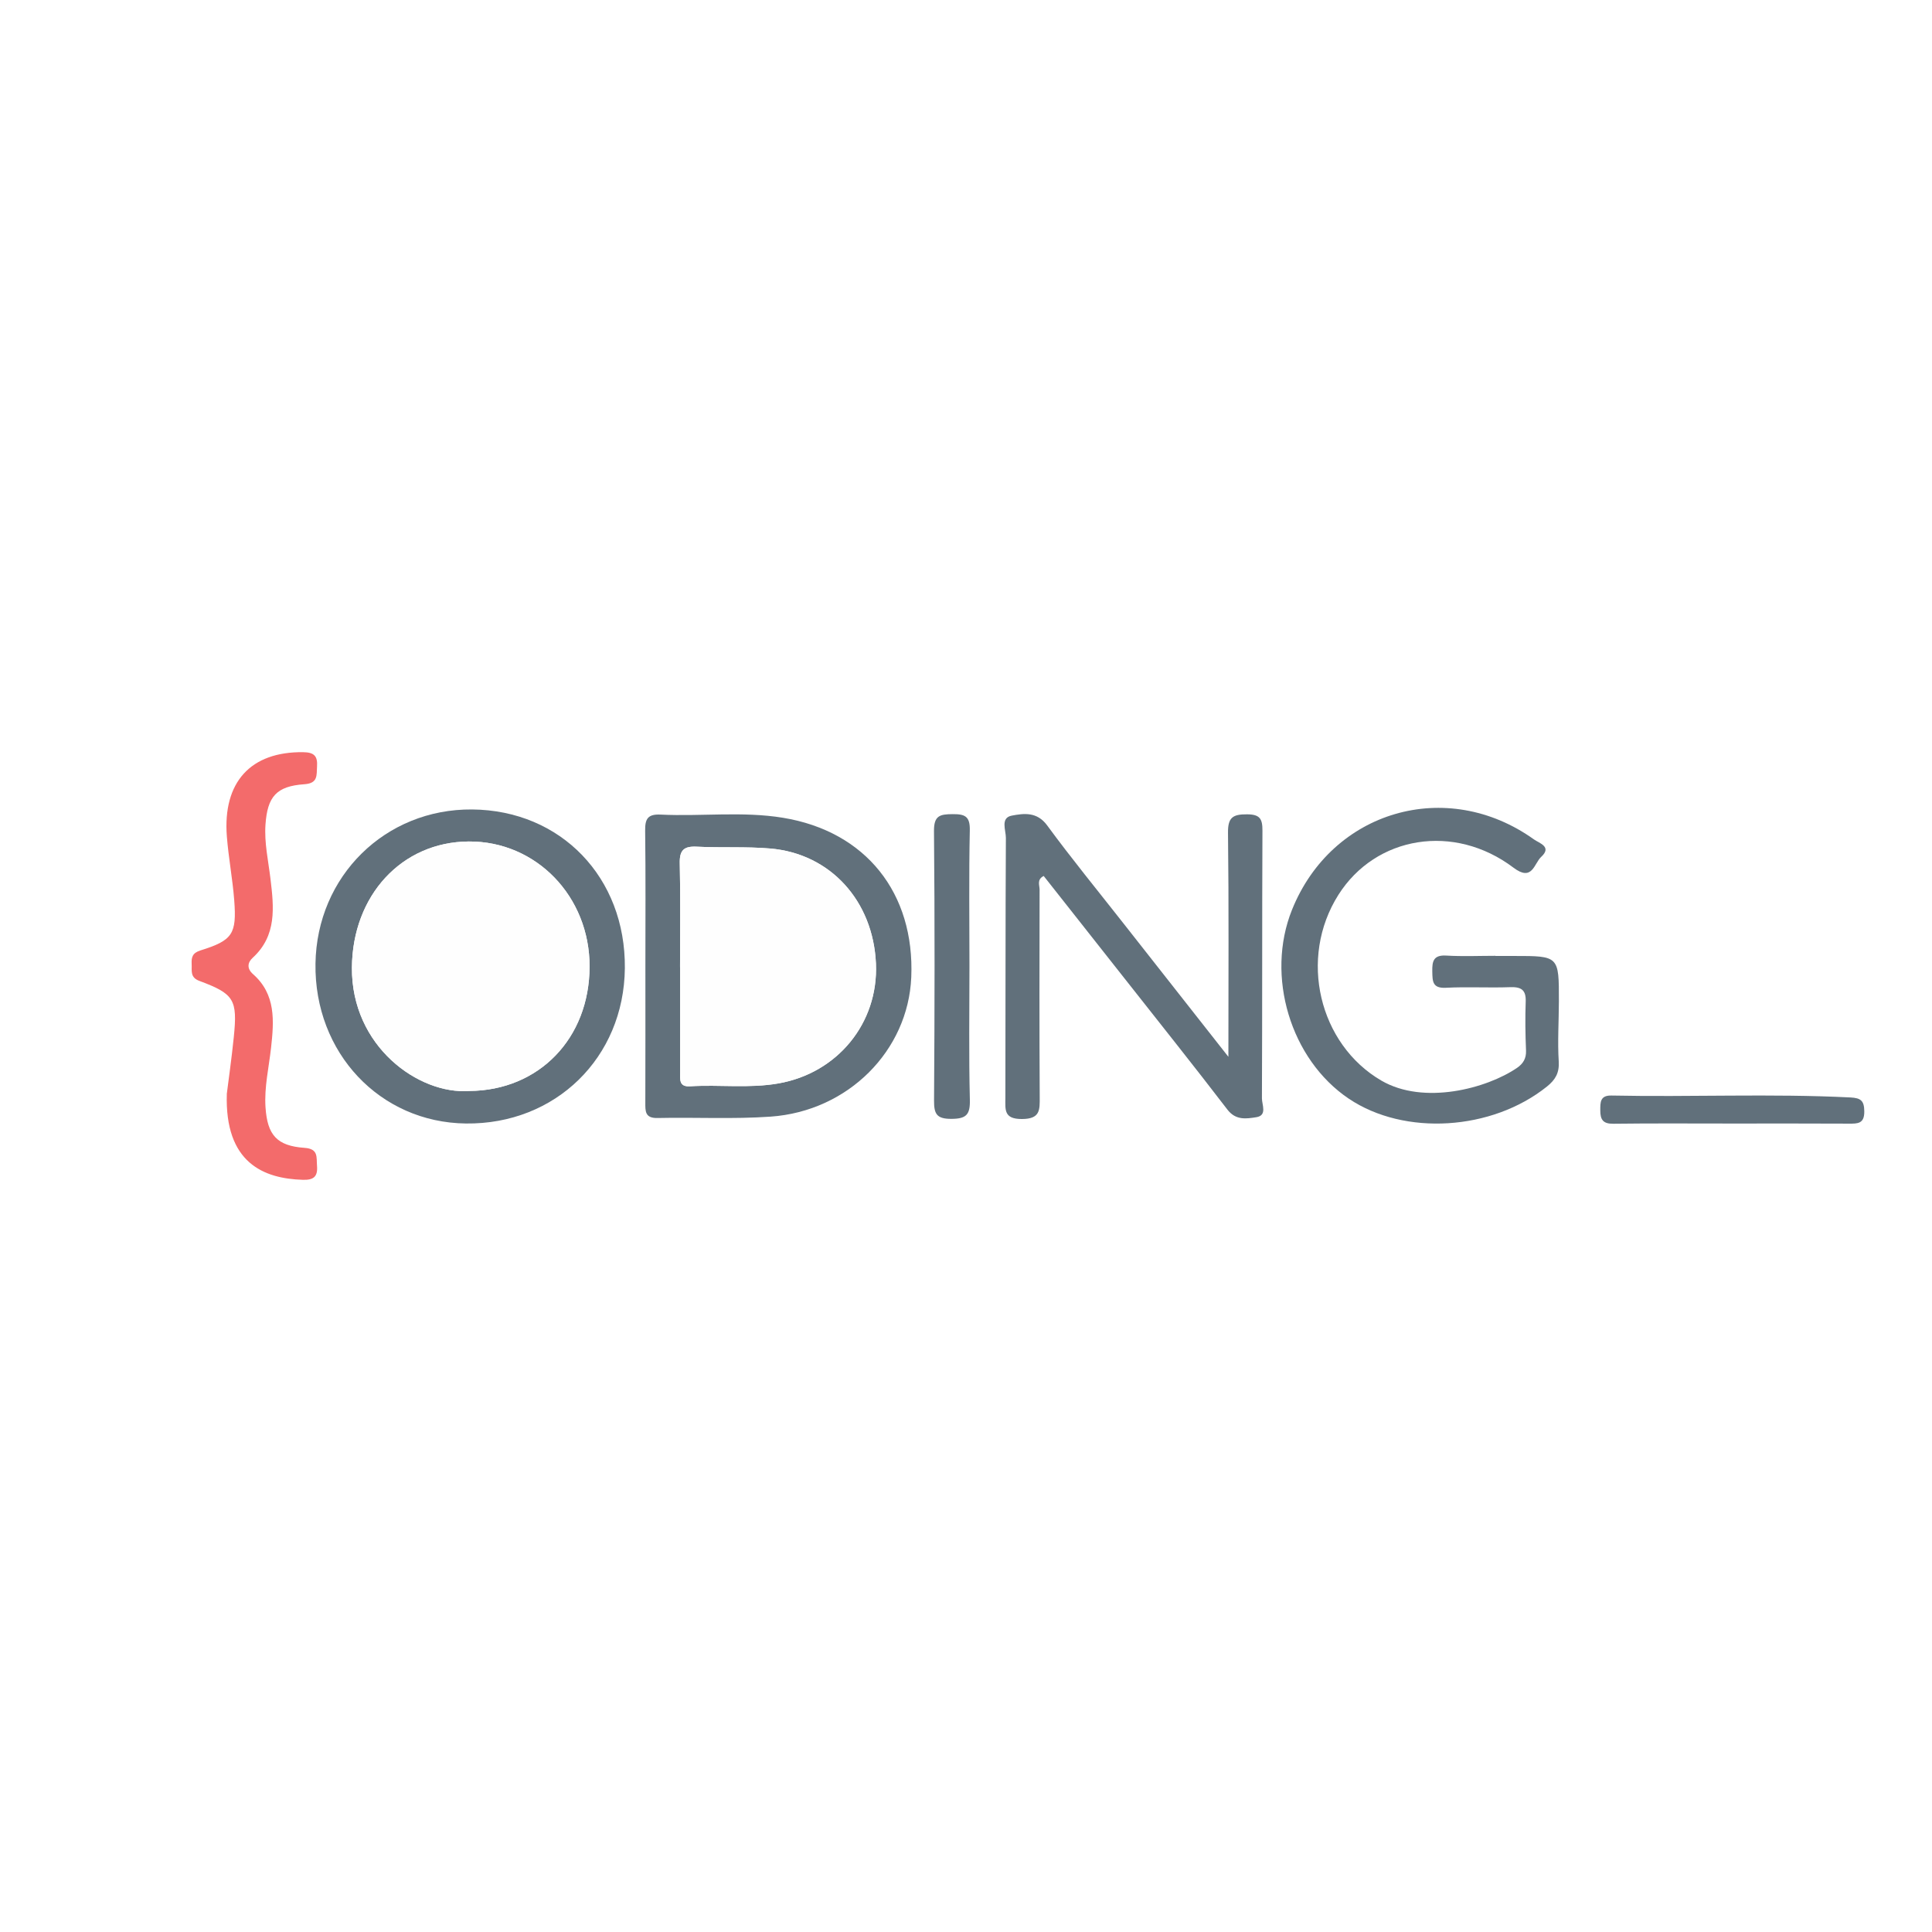
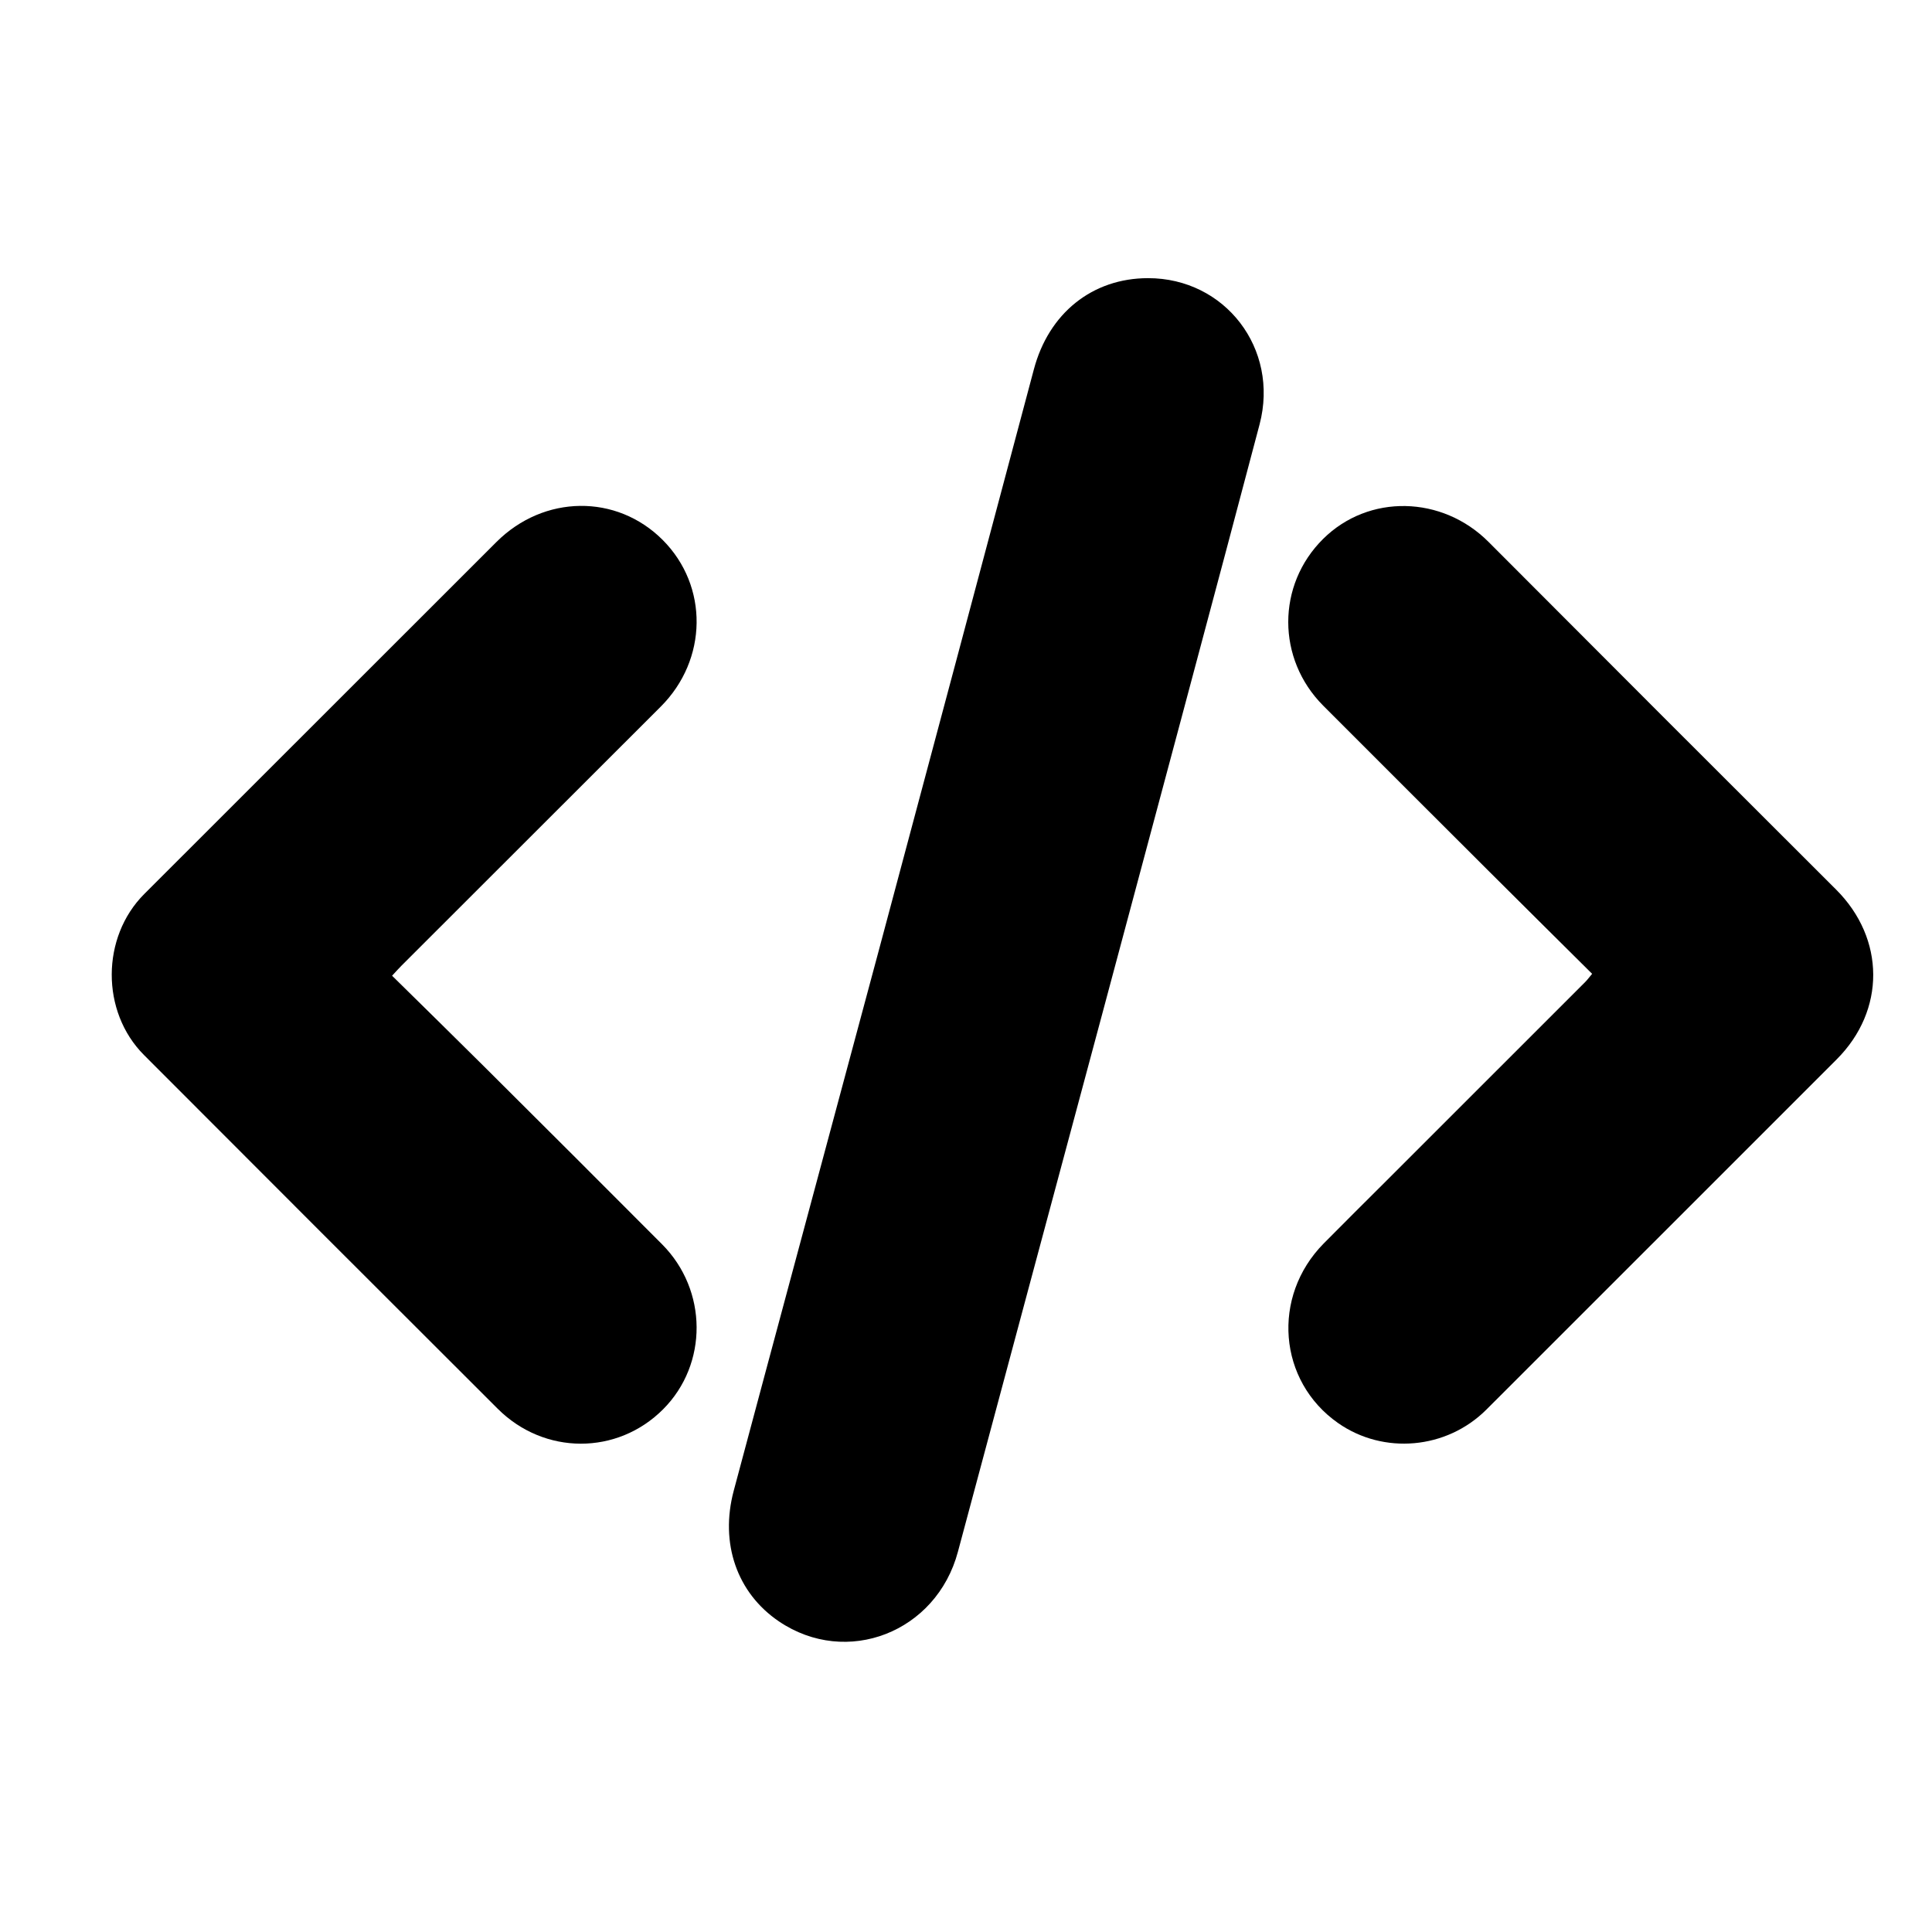
<svg xmlns="http://www.w3.org/2000/svg" version="1.1" id="Layer_1" x="0px" y="0px" width="512px" height="512px" viewBox="0 0 512 512" enable-background="new 0 0 512 512" xml:space="preserve">
-   <path fill-rule="evenodd" clip-rule="evenodd" fill="#61707B" d="M165.593,256.598c-0.237,23.701-18.381,41.422-42.124,41.141  c-22.807-0.268-40.21-18.764-39.863-42.361c0.342-23.189,18.495-41.061,41.507-40.863  C148.667,214.718,165.833,232.565,165.593,256.598z M124.349,289.12c18.491-0.121,31.856-13.938,31.895-32.971  c0.038-18.572-14.146-33.252-32.022-33.145c-17.808,0.107-30.813,14.354-30.958,33.391  C93.103,277.352,110.988,290.096,124.349,289.12z" />
-   <path fill-rule="evenodd" clip-rule="evenodd" fill="#61707B" d="M325.537,280.065c0-20.844,0.131-40.107-0.104-59.365  c-0.051-4.117,1.312-4.918,5.064-4.896c3.433,0.018,4.078,1.229,4.063,4.338c-0.11,23.643-0.024,47.285-0.135,70.928  c-0.008,1.691,1.469,4.539-1.493,5.002c-2.604,0.404-5.424,0.895-7.656-2.018c-8.997-11.734-18.226-23.289-27.377-34.904  c-7.099-9.01-14.209-18.012-21.312-27.012c-1.88,0.969-1.082,2.461-1.085,3.619c-0.04,18.322-0.064,36.645,0.033,54.967  c0.019,3.439,0.154,5.816-4.728,5.828c-4.818,0.012-4.381-2.475-4.373-5.586c0.057-22.98,0.006-45.961,0.134-68.939  c0.011-2.016-1.519-5.305,1.585-5.885c3.188-0.594,6.666-1.072,9.355,2.596c6.396,8.721,13.257,17.1,19.94,25.609  C306.479,255.839,315.518,267.323,325.537,280.065z" />
-   <path fill-rule="evenodd" clip-rule="evenodd" fill="#61707B" d="M396.294,253.341c1.666,0,3.332,0,4.999,0  c11.84-0.002,11.854-0.002,11.829,11.982c-0.012,5.32-0.372,10.658-0.041,15.955c0.192,3.072-0.913,4.893-3.132,6.672  c-14.579,11.691-37.729,13.146-52.501,3.215c-15.453-10.389-22.106-32.502-15.059-50.049c10.563-26.299,41.007-35.195,64.116-18.666  c1.414,1.01,4.859,1.936,1.935,4.623c-1.913,1.756-2.329,6.668-7.341,2.879c-15.724-11.885-36.489-8.449-46.396,7.17  c-10.681,16.842-5.124,39.643,11.367,49.246c11.265,6.559,27.962,2.094,35.961-3.373c1.596-1.09,2.47-2.48,2.382-4.596  c-0.18-4.314-0.246-8.645-0.086-12.959c0.116-3.148-1.224-3.936-4.16-3.828c-5.658,0.207-11.34-0.137-16.991,0.158  c-3.594,0.186-3.548-1.734-3.604-4.307c-0.061-2.748,0.319-4.432,3.727-4.225c4.316,0.262,8.661,0.063,12.994,0.063  C396.294,253.315,396.294,253.327,396.294,253.341z" />
-   <path fill-rule="evenodd" clip-rule="evenodd" fill="#61707B" d="M171.035,256.153c0-12,0.093-24-0.063-35.998  c-0.041-3.141,0.676-4.445,4.105-4.279c10.804,0.529,21.69-0.922,32.435,0.844c21.923,3.604,34.929,19.93,33.982,42.273  c-0.822,19.426-16.699,35.479-37.268,36.926c-9.953,0.699-19.989,0.145-29.983,0.365c-3.346,0.072-3.232-1.834-3.225-4.141  C171.058,280.147,171.036,268.149,171.035,256.153z M180.218,256.284c0.01,0,0.019,0,0.028,0c0,9.316,0,18.633,0,27.949  c0.001,1.834-0.324,3.828,2.61,3.646c7.793-0.484,15.611,0.604,23.412-0.758c15.65-2.727,26.558-15.973,25.864-31.77  c-0.729-16.586-12.054-29.115-27.987-30.484c-6.45-0.553-12.979-0.156-19.456-0.484c-3.438-0.176-4.63,0.893-4.545,4.432  C180.364,237.968,180.218,247.128,180.218,256.284z" />
-   <path fill-rule="evenodd" clip-rule="evenodd" fill="#F36B6B" d="M60.11,289.841c0.417-3.342,1.244-9.109,1.837-14.9  c1.028-10.023,0.149-11.547-9.095-14.984c-2.525-0.938-1.972-2.703-2.059-4.432c-0.087-1.74,0.116-2.963,2.334-3.654  c8.51-2.654,9.633-4.34,8.944-13.311c-0.433-5.639-1.508-11.229-1.951-16.867c-1.134-14.453,6.336-22.523,20.208-22.357  c2.877,0.033,3.872,0.988,3.693,3.766c-0.151,2.352,0.303,4.48-3.363,4.73c-7.396,0.506-9.788,3.273-10.301,10.676  c-0.337,4.875,0.752,9.607,1.324,14.398c0.895,7.498,1.742,15.021-4.727,20.928c-1.391,1.27-1.547,2.869,0.095,4.314  c6.098,5.363,5.568,12.42,4.792,19.455c-0.583,5.291-1.838,10.514-1.474,15.891c0.495,7.305,3.013,10.189,10.342,10.699  c3.729,0.26,3.118,2.471,3.304,4.766c0.23,2.846-0.893,3.787-3.727,3.705C69.96,312.362,59.513,308.257,60.11,289.841z" />
-   <path fill-rule="evenodd" clip-rule="evenodd" fill="#61707B" d="M256.916,256.012c0.002,11.811-0.187,23.625,0.107,35.43  c0.099,3.957-0.933,5.053-4.896,5.068c-3.893,0.014-4.619-1.281-4.595-4.871c0.16-23.795,0.207-47.592-0.016-71.387  c-0.038-4.129,1.574-4.471,4.924-4.496c3.286-0.025,4.648,0.564,4.568,4.301C256.754,232.038,256.915,244.026,256.916,256.012z" />
-   <path fill-rule="evenodd" clip-rule="evenodd" fill="#61707B" d="M458.987,297.749c-10.482,0-20.967-0.08-31.448,0.055  c-2.715,0.033-3.444-1.076-3.446-3.518c-0.003-2.178-0.056-4.02,2.959-3.957c21.11,0.438,42.23-0.553,63.342,0.508  c2.793,0.141,3.633,0.902,3.662,3.695c0.036,3.297-1.765,3.258-4.119,3.244C479.621,297.716,469.304,297.751,458.987,297.749z" />
-   <path fill-rule="evenodd" clip-rule="evenodd" fill="#FEFEFE" d="M124.349,289.12c-13.361,0.977-31.247-11.768-31.086-32.725  c0.146-19.037,13.15-33.283,30.958-33.391c17.877-0.107,32.06,14.572,32.022,33.145C156.206,275.182,142.84,288.999,124.349,289.12z  " />
-   <path fill-rule="evenodd" clip-rule="evenodd" fill="#FEFEFE" d="M180.218,256.284c0-9.156,0.146-18.316-0.073-27.469  c-0.085-3.539,1.106-4.607,4.545-4.432c6.478,0.328,13.006-0.068,19.456,0.484c15.934,1.369,27.259,13.898,27.987,30.484  c0.693,15.797-10.214,29.043-25.864,31.77c-7.801,1.361-15.619,0.273-23.412,0.758c-2.935,0.182-2.609-1.813-2.61-3.646  c0-9.316,0-18.633,0-27.949C180.236,256.284,180.228,256.284,180.218,256.284z" />
+   <path fill-rule="evenodd" clip-rule="evenodd" d="M421.932,258.075c-9.183-9.124-18.148-18.003-27.082-26.915  c-14.738-14.703-29.471-29.41-44.176-44.145c-12.359-12.383-12.357-31.974-0.043-44.187c12.079-11.978,31.561-11.541,43.866,0.802  c30.651,30.747,61.35,61.447,92.084,92.112c13.047,13.018,13.151,32.02,0.147,45.013c-30.952,30.927-61.863,61.895-92.826,92.81  c-10.552,10.535-27.26,11.988-39.309,3.551c-15.875-11.117-17.682-33.5-3.808-47.572c5.521-5.599,11.116-11.122,16.677-16.681  c17.547-17.538,35.095-35.075,52.634-52.621C420.631,259.707,421.08,259.086,421.932,258.075z" />
+   <path fill-rule="evenodd" clip-rule="evenodd" d="M103.904,258.576c8.234,8.117,16.302,16.005,24.298,23.967  c15.774,15.708,31.542,31.424,47.249,47.2c12.119,12.174,12.203,31.759,0.297,43.714c-12.148,12.198-31.501,12.2-43.847-0.122  c-31.281-31.22-62.534-62.469-93.751-93.754c-11.445-11.47-11.347-31.235,0.08-42.659c31.103-31.095,62.203-62.193,93.319-93.276  c12.58-12.566,31.856-12.789,44.071-0.553c12.198,12.218,11.95,31.728-0.525,44.18c-22.892,22.85-45.765,45.719-68.642,68.585  C105.749,256.561,105.09,257.308,103.904,258.576z" />
+   <path fill-rule="evenodd" clip-rule="evenodd" d="M304.226,73.714c20.408-0.027,34.846,18.673,29.581,38.73  c-8.436,32.132-33.123,124.198-41.713,156.289c-8.075,30.168-30.185,112.326-38.236,142.5c-5.693,21.341-29.47,30.614-47.433,18.453  c-11.088-7.507-15.707-20.646-11.982-34.616c8.102-30.39,30.298-112.754,38.431-143.135c8.392-31.346,32.789-122.691,41.113-154.055  C277.932,83.018,289.444,73.733,304.226,73.714z" />
</svg>
